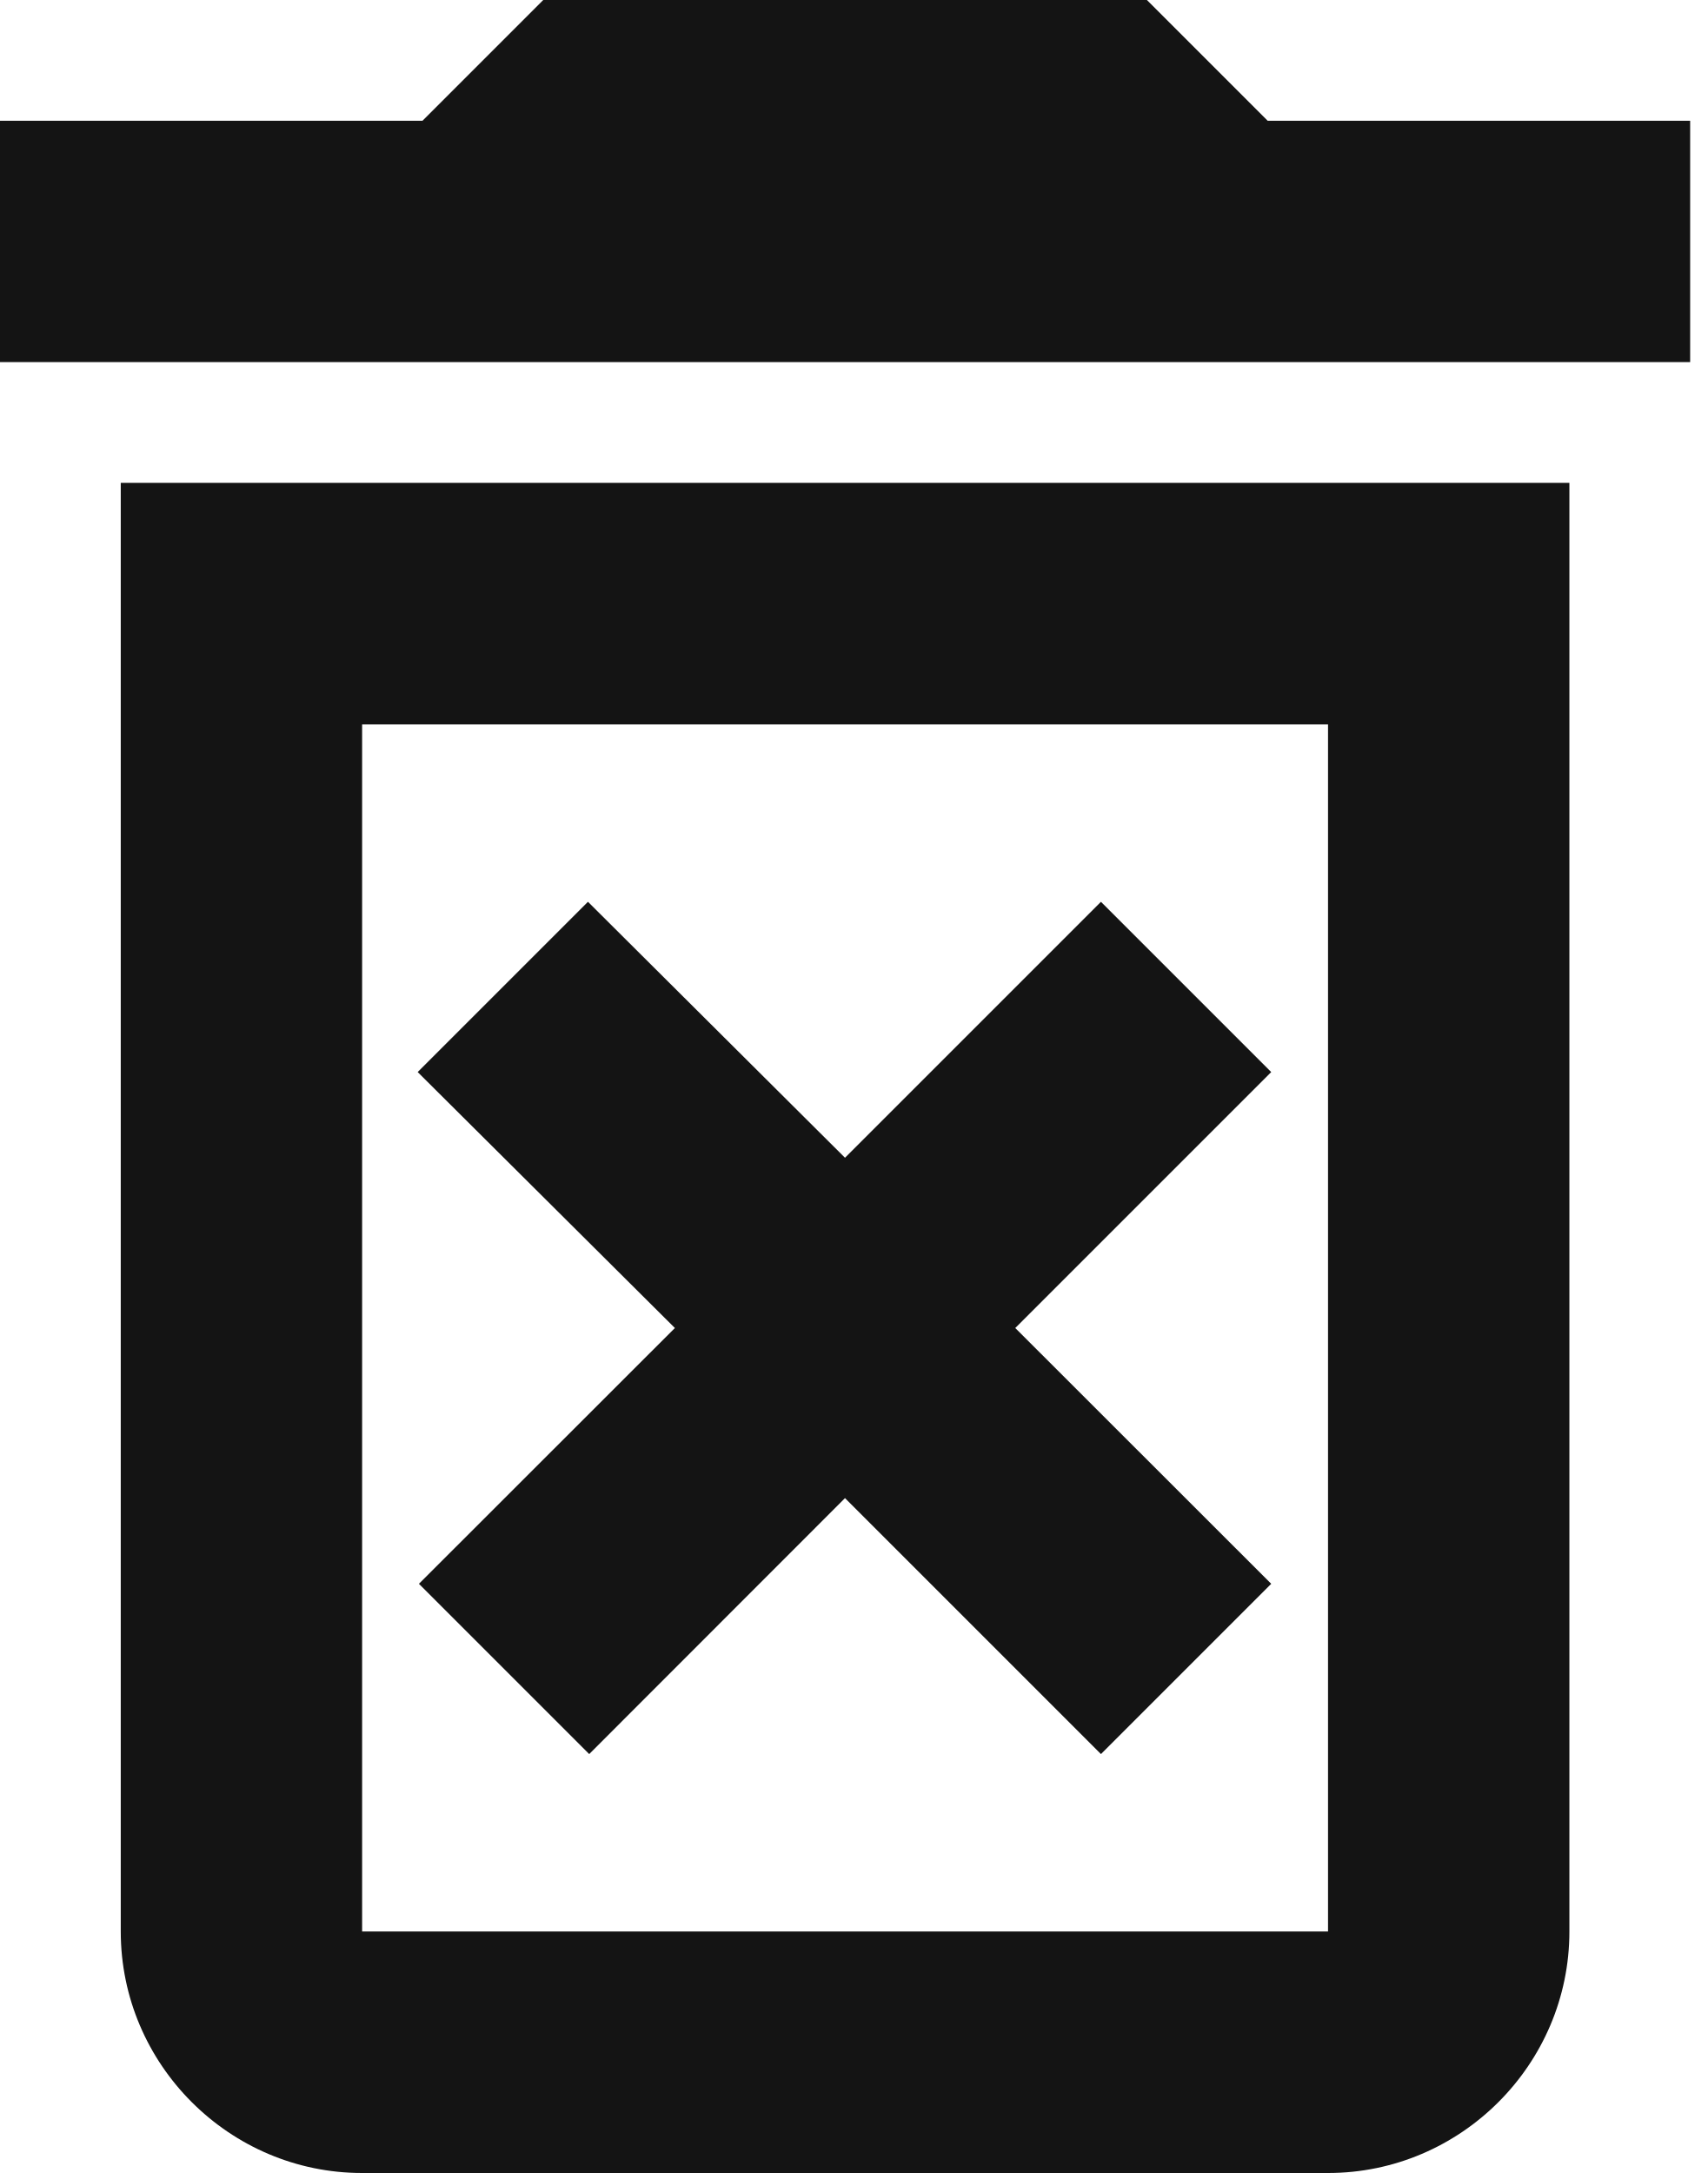
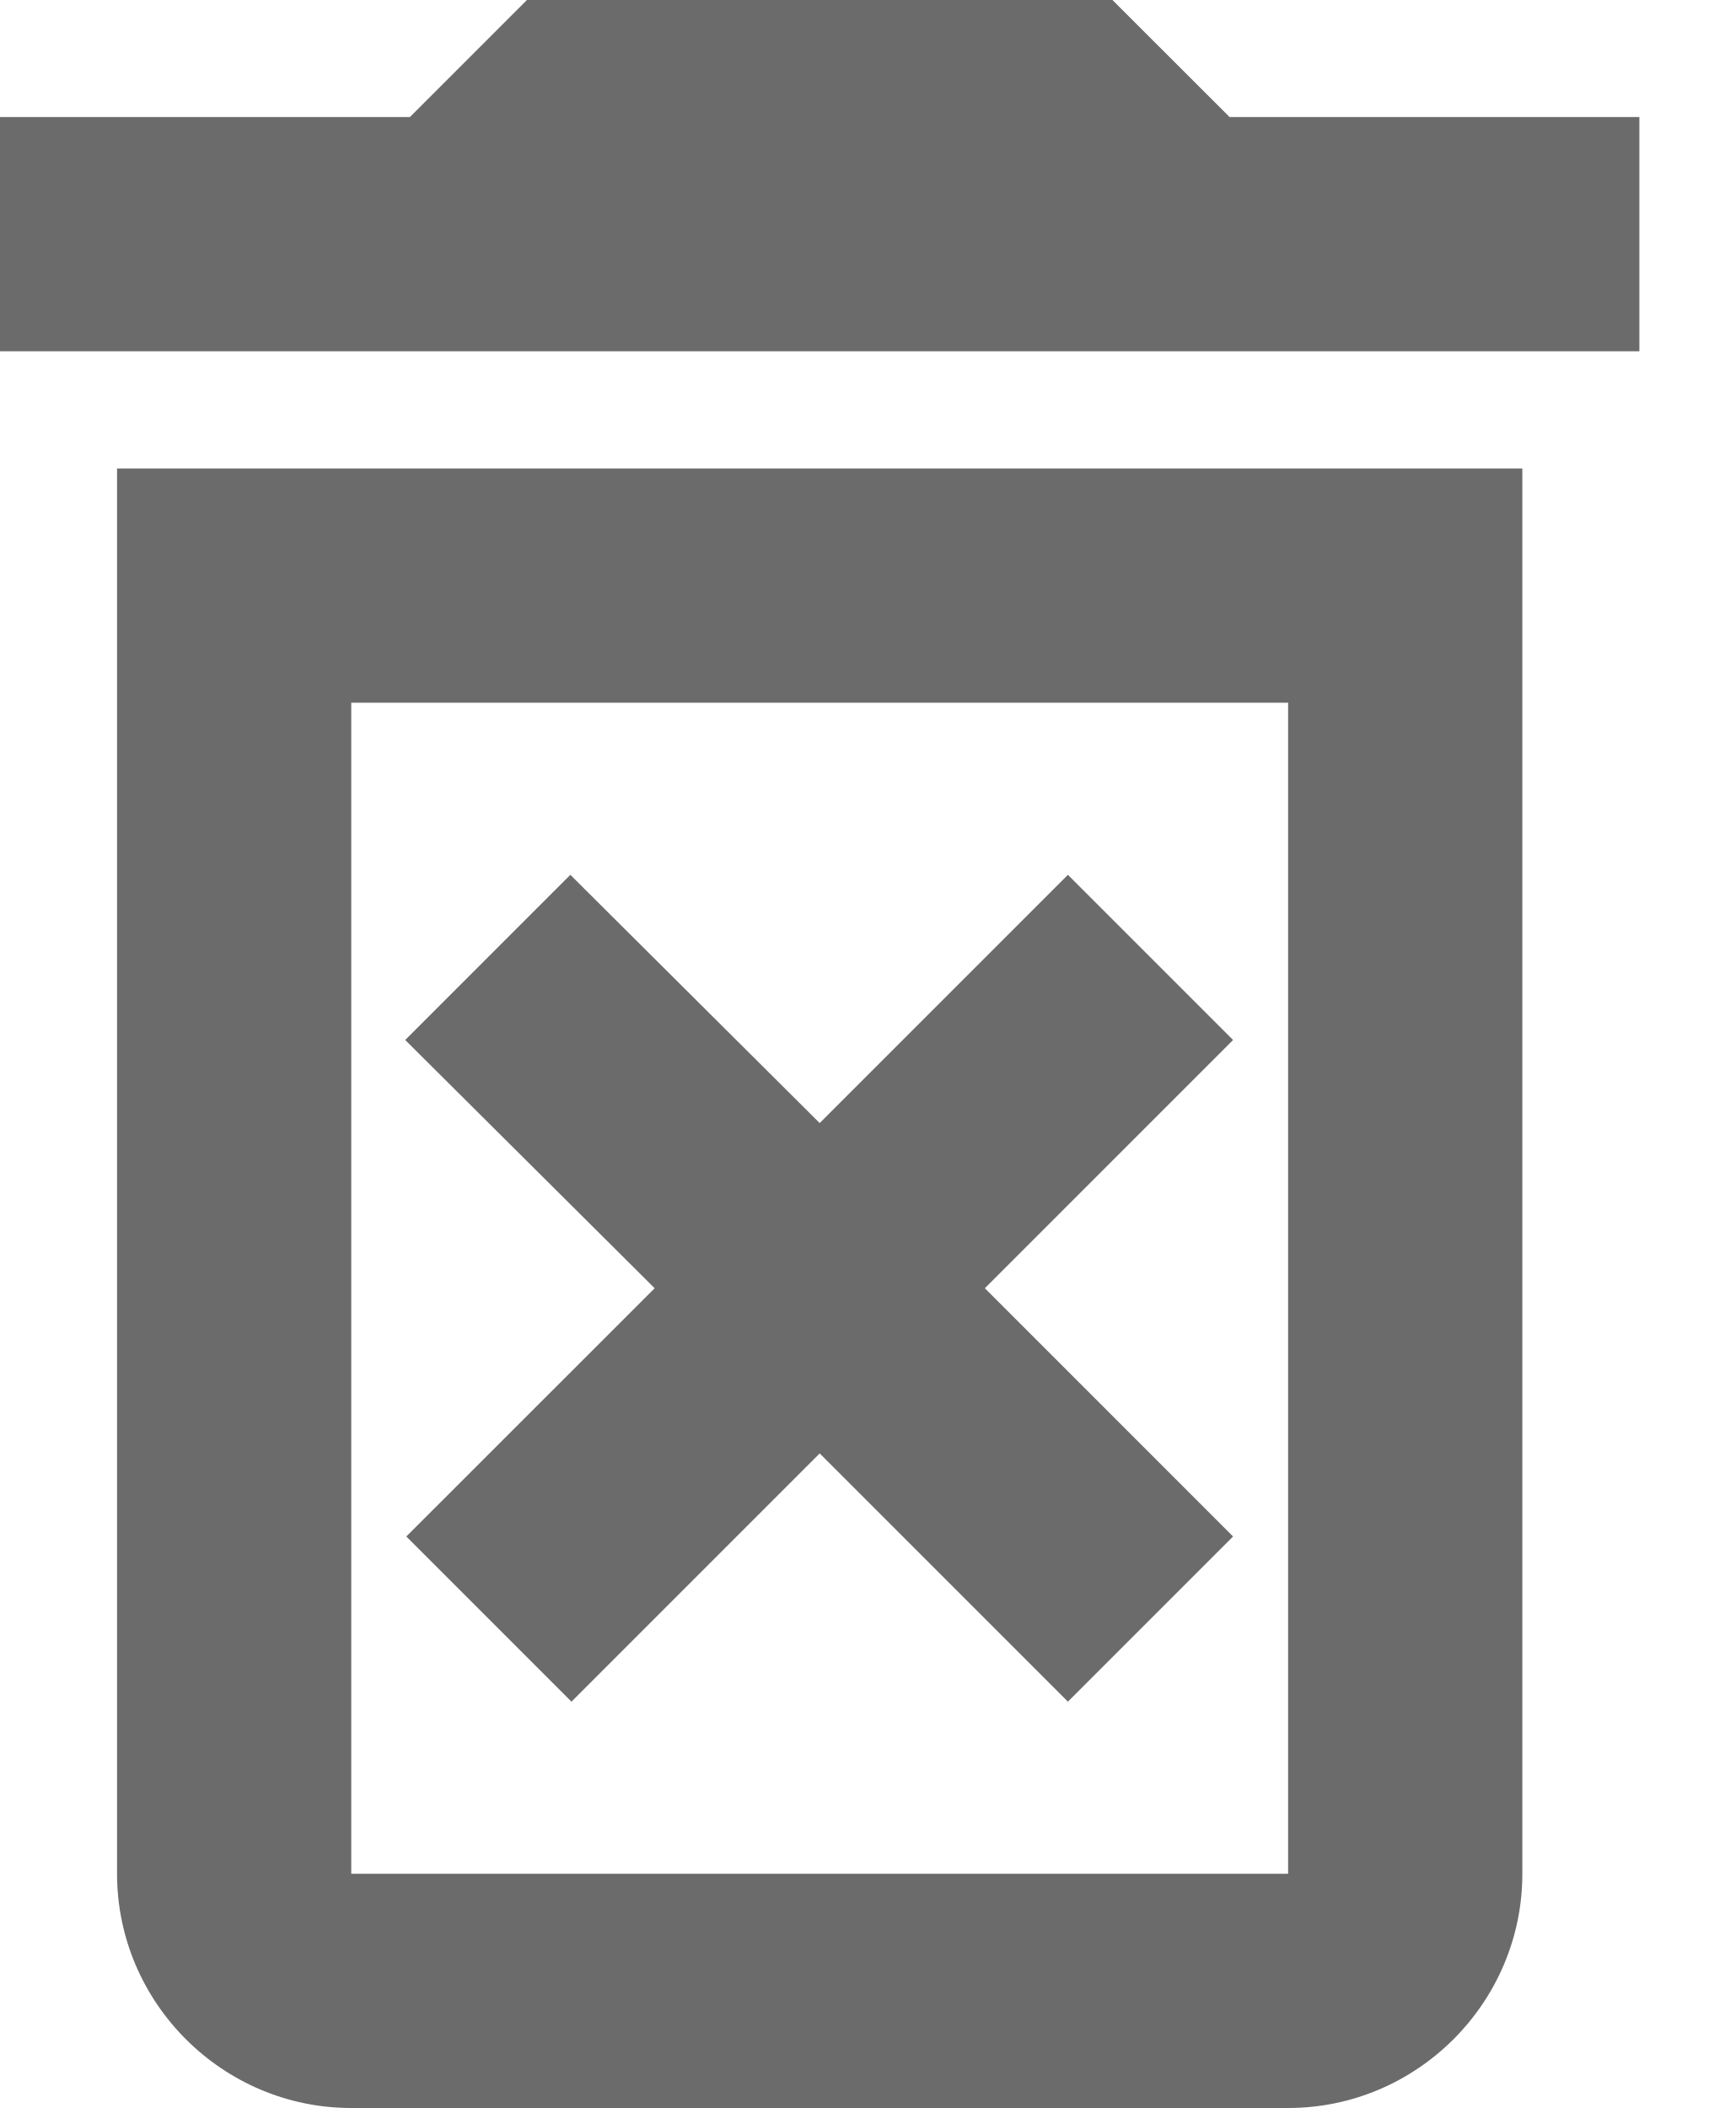
- <svg xmlns="http://www.w3.org/2000/svg" width="11" height="14" viewBox="0 0 11 14" fill="none">
-   <path fill-rule="evenodd" clip-rule="evenodd" d="M7.389 0L8.167 0.778H10.889V2.333H0V0.778H2.722L3.5 0H7.389ZM5.444 7.459L7.093 5.81L8.19 6.907L6.541 8.556L8.19 10.204L7.093 11.301L5.444 9.652L3.796 11.301L2.699 10.204L4.348 8.556L2.691 6.907L3.788 5.81L5.444 7.459ZM0.778 12.444C0.778 13.3 1.478 14 2.333 14H8.556C9.411 14 10.111 13.3 10.111 12.444V3.111H0.778V12.444ZM8.556 4.667H2.333V12.444H8.556V4.667Z" fill="black" fill-opacity="0.92" />
+ <svg xmlns="http://www.w3.org/2000/svg" width="14" height="17" viewBox="0 0 14 17" fill="none">
+   <path fill-rule="evenodd" clip-rule="evenodd" d="M8.972 0L9.917 0.944H13.222V2.833H0V0.944H3.306L4.25 0H8.972ZM6.611 9.057L8.613 7.055L9.945 8.387L7.943 10.389L9.945 12.391L8.613 13.723L6.611 11.721L4.609 13.723L3.277 12.391L5.28 10.389L3.268 8.387L4.6 7.055L6.611 9.057ZM0.944 15.111C0.944 16.15 1.794 17 2.833 17H10.389C11.428 17 12.278 16.15 12.278 15.111V3.778H0.944V15.111ZM10.389 5.667H2.833V15.111H10.389V5.667Z" fill="#6B6B6B" />
</svg>
